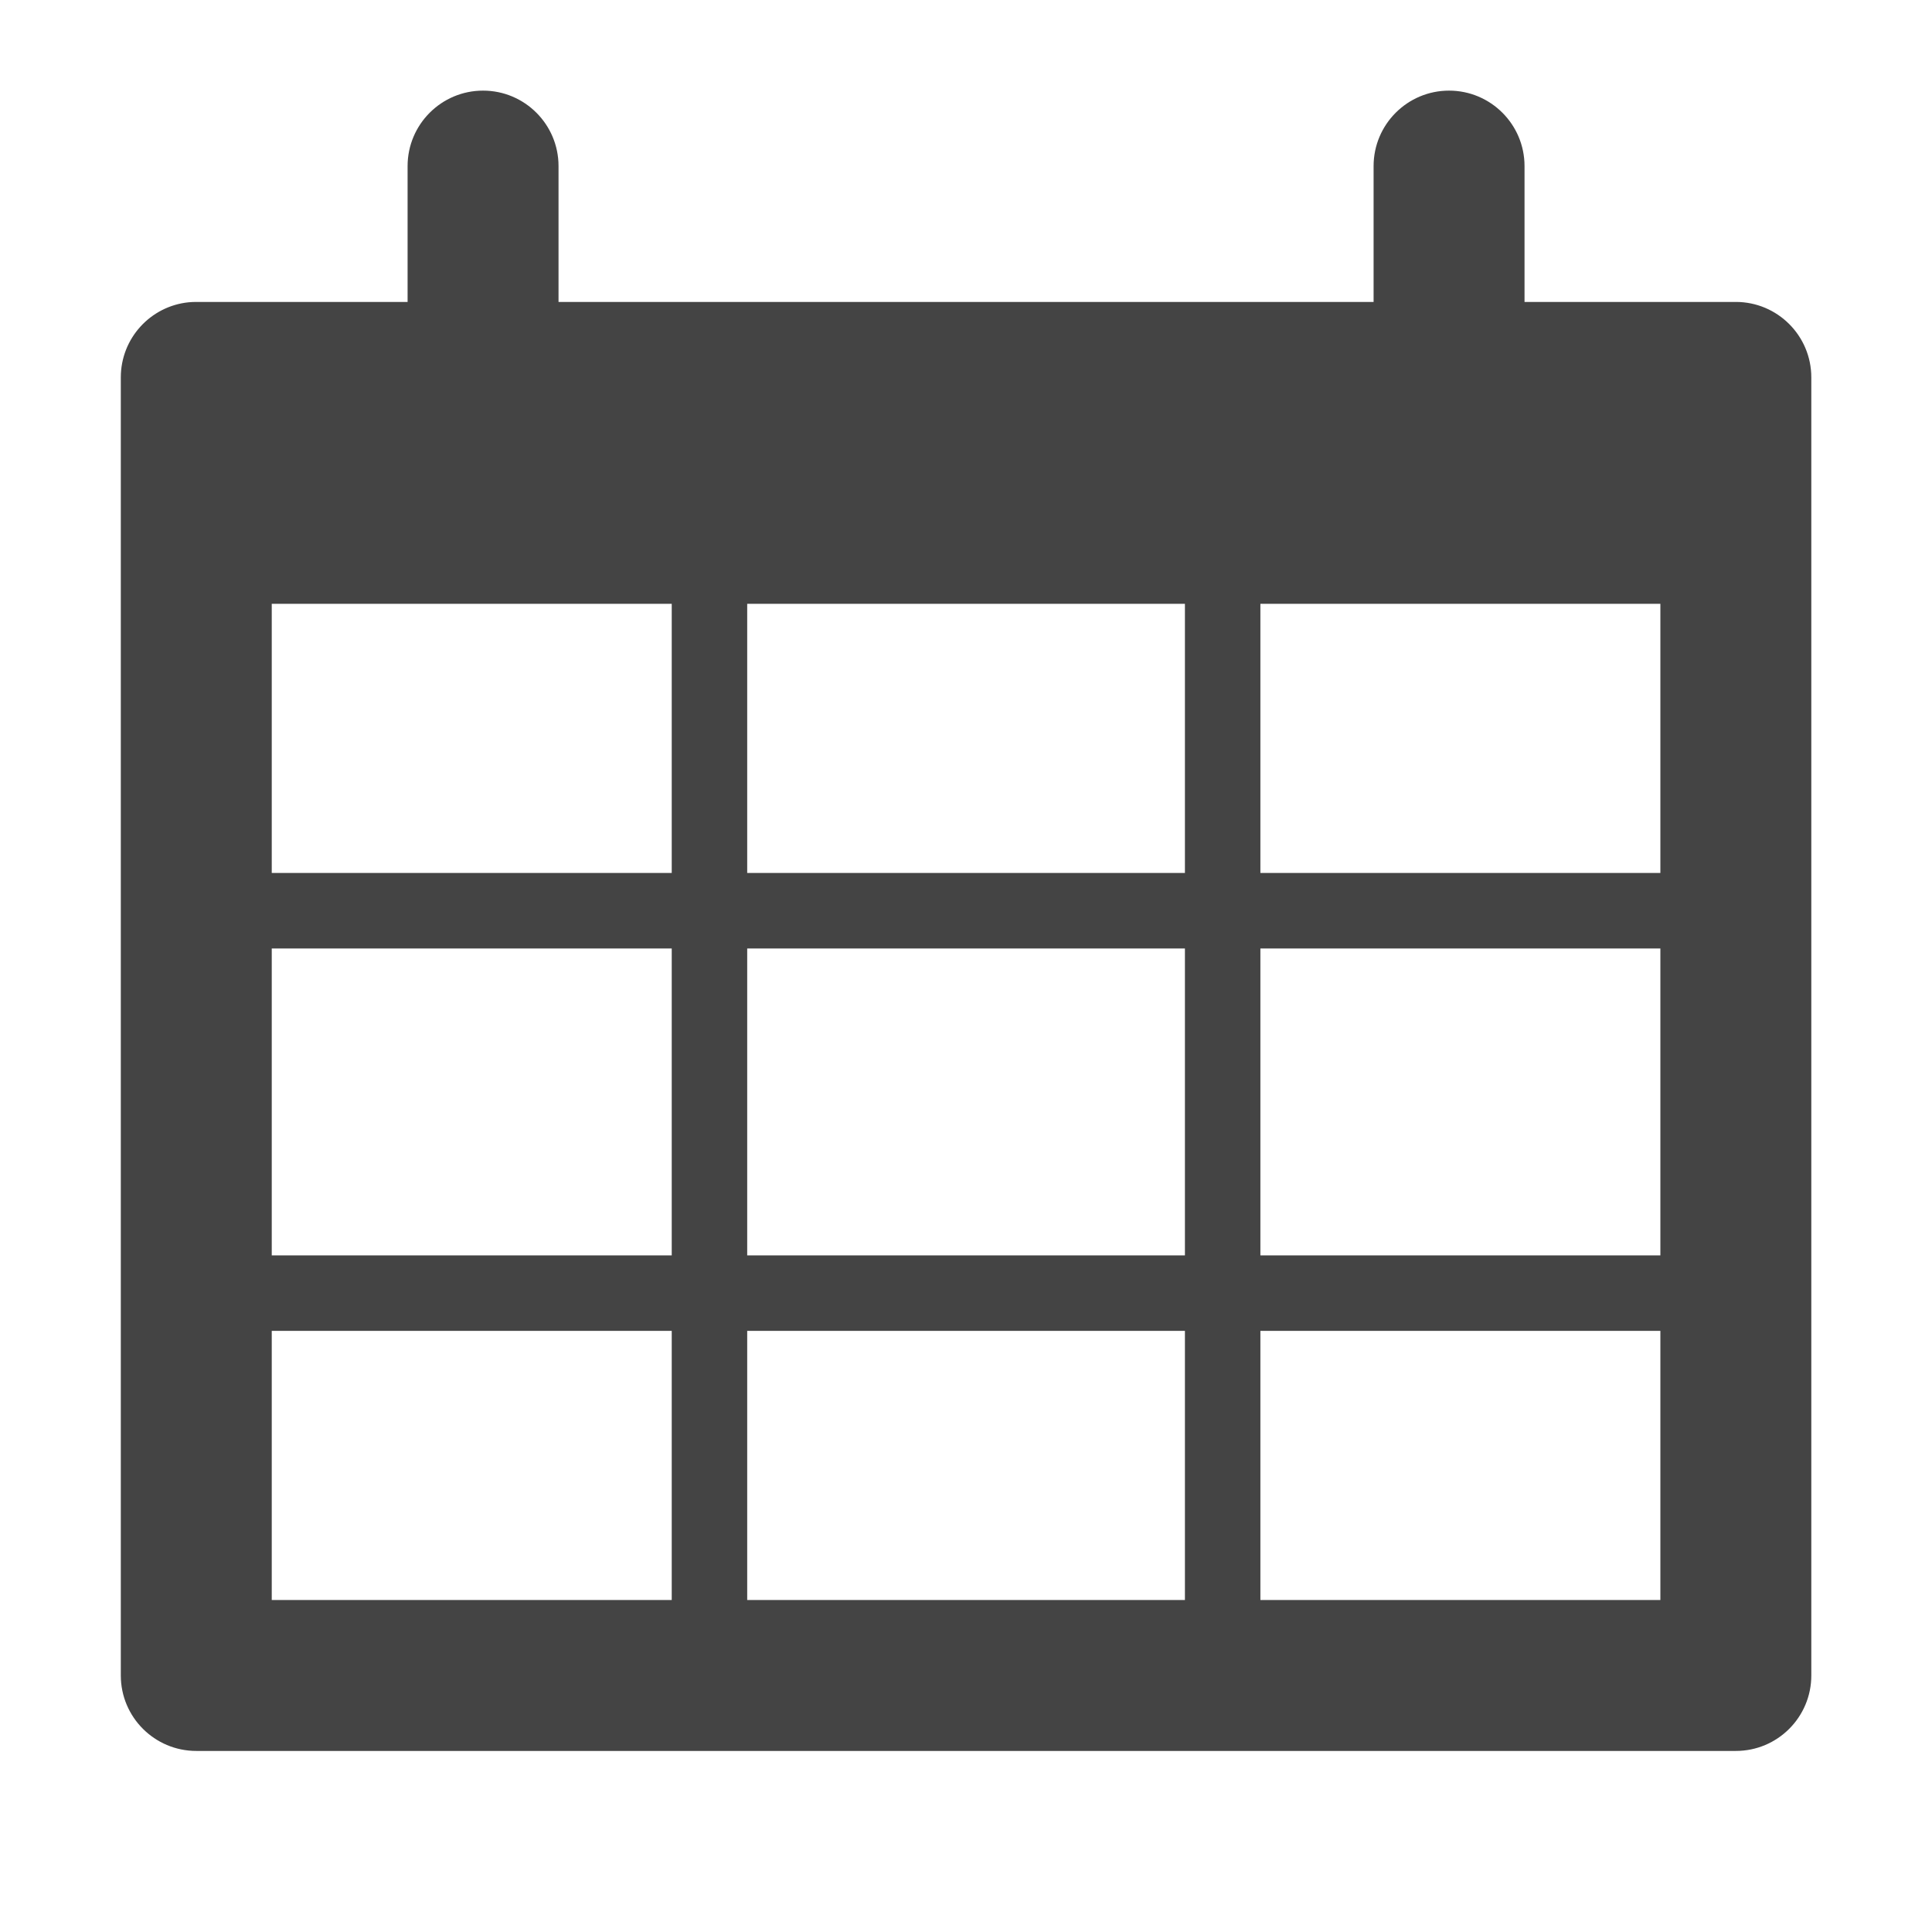
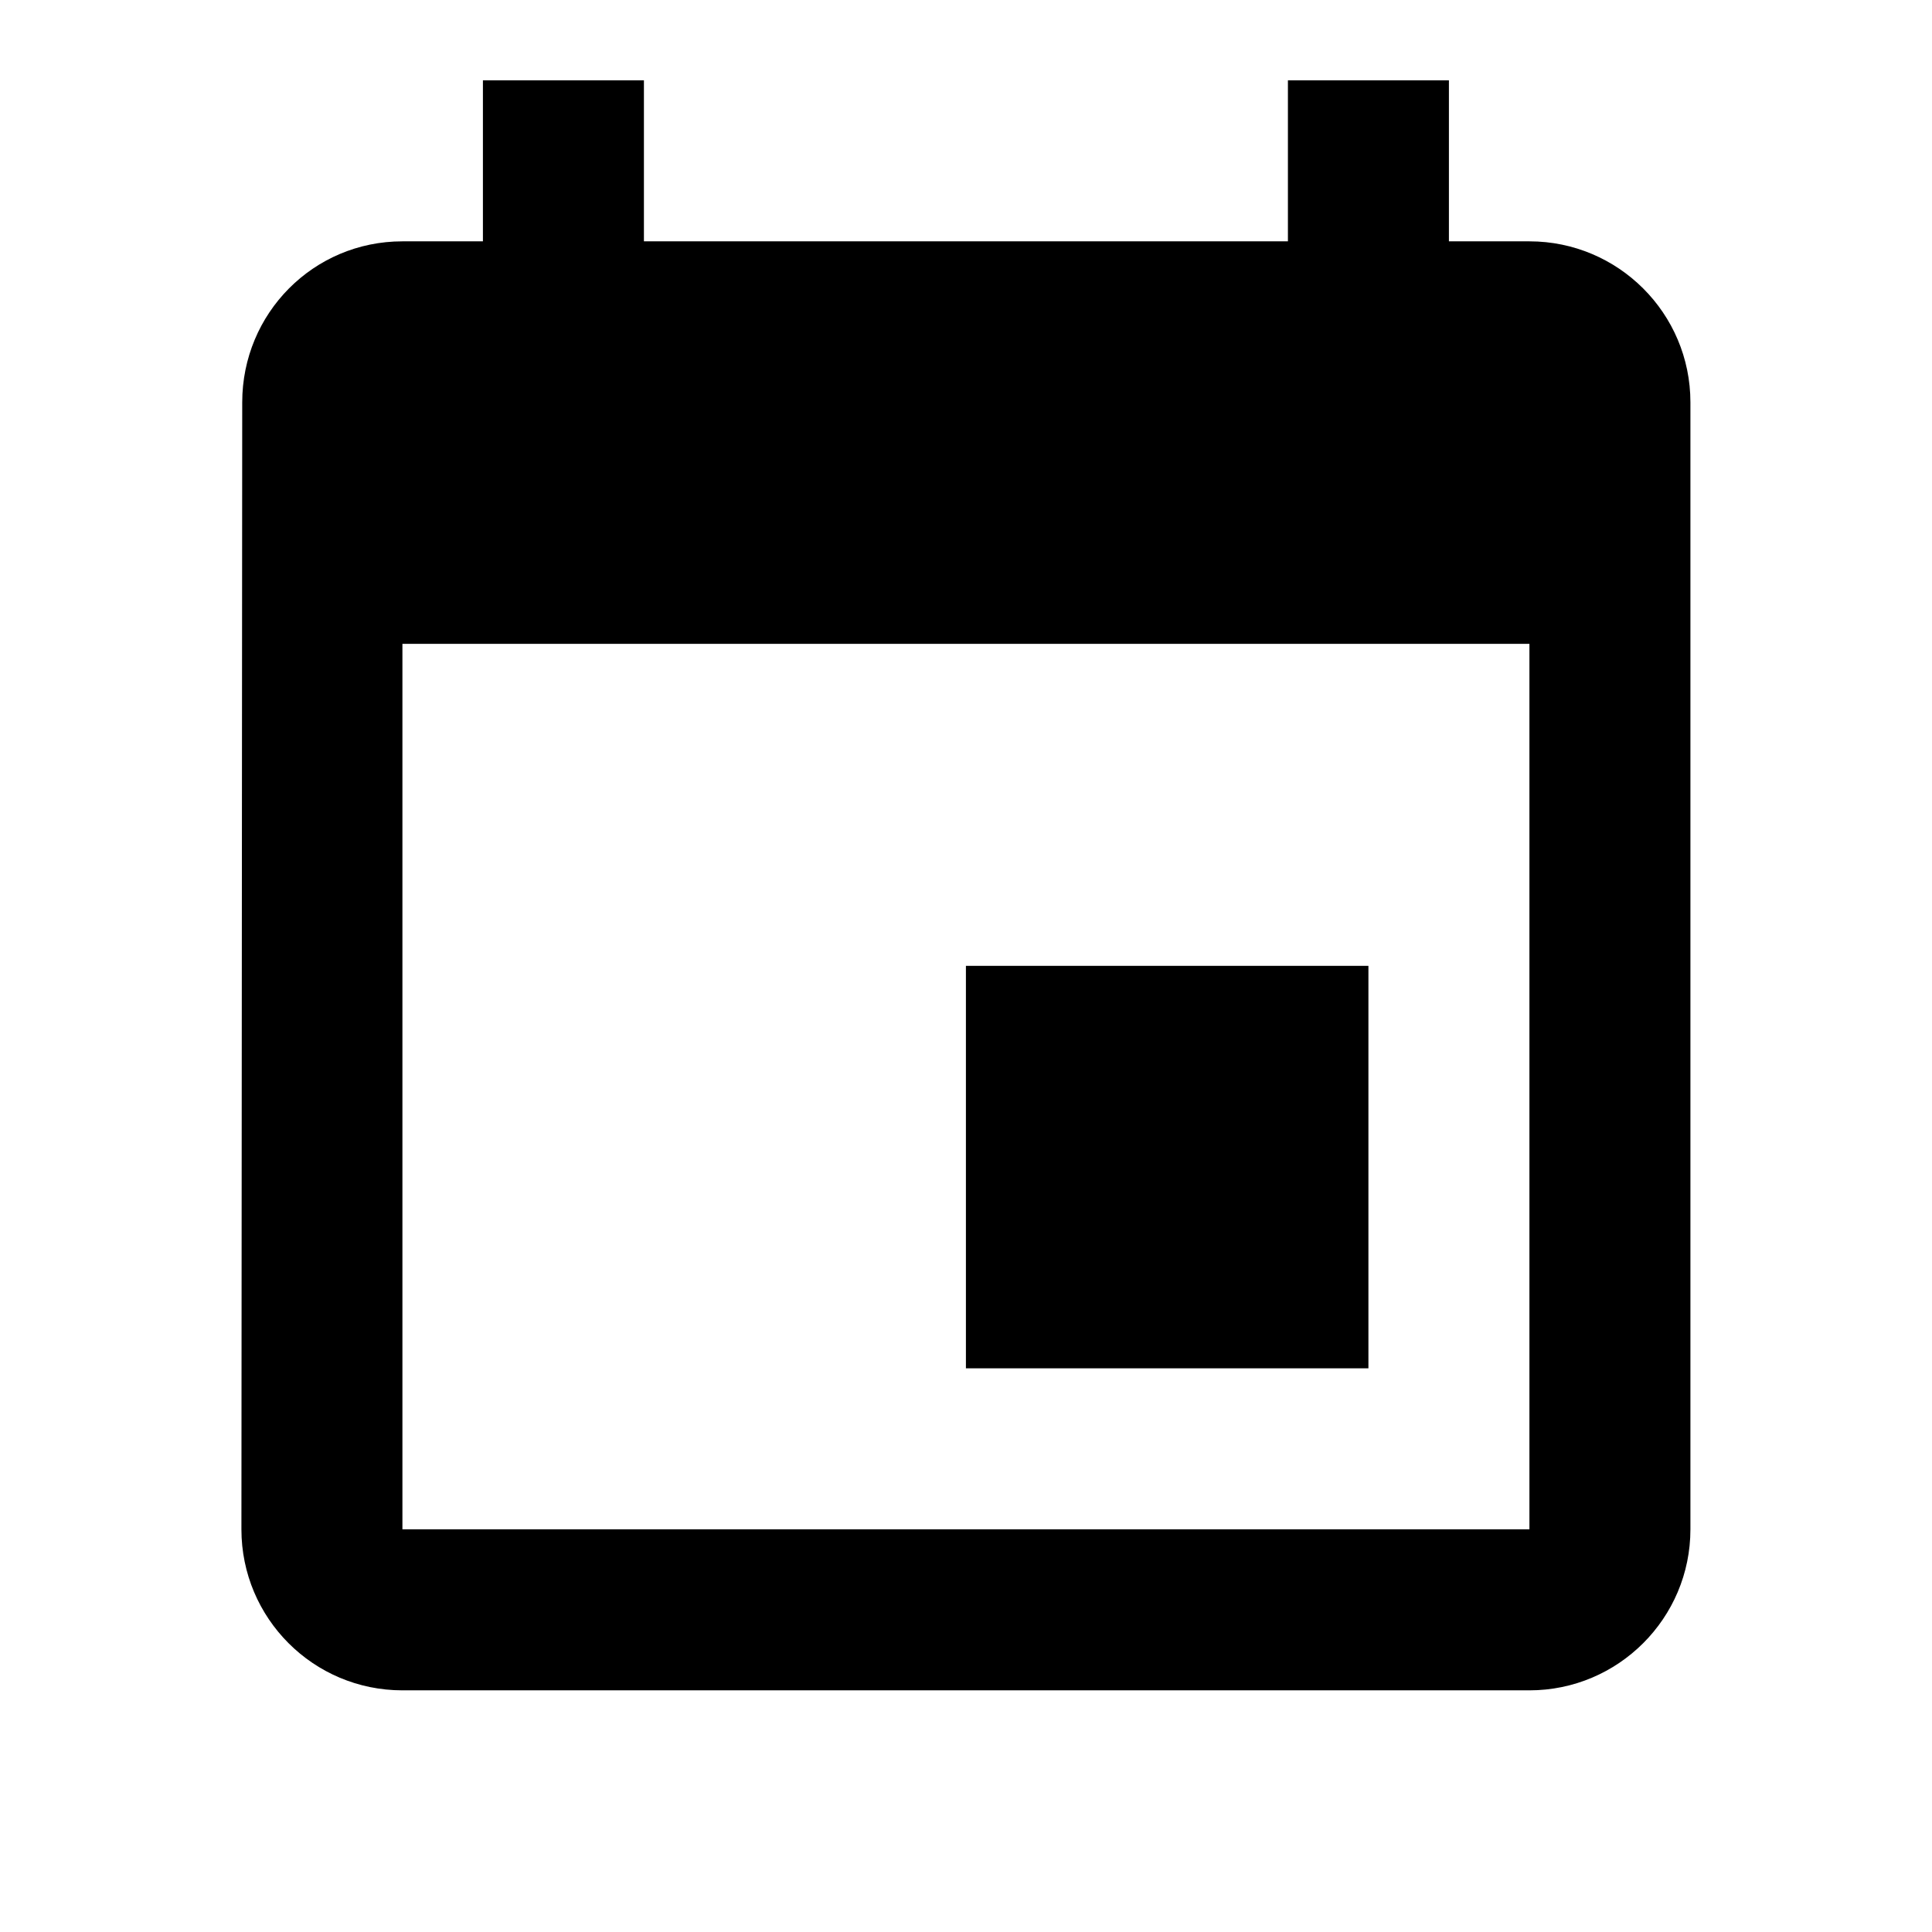
- <svg xmlns="http://www.w3.org/2000/svg" version="1.1" width="32" height="32" viewBox="0 0 32 32">
-   <path fill="#444" d="M28.751 5.001h-3.5v-2.25c0-0.69-0.56-1.25-1.25-1.25s-1.25 0.56-1.25 1.25v2.25h-13.5v-2.25c0-0.69-0.56-1.25-1.25-1.25s-1.25 0.56-1.25 1.25v2.25h-3.5c-0.043 0-0.086 0.002-0.128 0.006-0.63 0.064-1.122 0.596-1.122 1.244v21.5c0 0.69 0.56 1.25 1.25 1.25h25.5c0.691 0 1.25-0.56 1.25-1.25v-21.5c0-0.69-0.56-1.25-1.25-1.25zM11.126 26.501h-6.625v-4.458h6.625v4.458zM11.126 20.793h-6.625v-5.083h6.625v5.083zM11.126 14.459h-6.625v-4.458h6.625v4.458zM19.626 26.501h-7.25v-4.458h7.25v4.458zM19.626 20.793h-7.25v-5.083h7.25v5.083zM19.626 14.459h-7.25v-4.458h7.25v4.458zM27.501 26.501h-6.625v-4.458h6.625v4.458zM27.501 20.793h-6.625v-5.083h6.625v5.083zM27.501 14.459h-6.625v-4.458h6.625v4.458z" />
+ <svg xmlns="http://www.w3.org/2000/svg" version="1.1" baseProfile="full" width="24" height="24" viewBox="0 0 24.00 24.00" enable-background="new 0 0 24.00 24.00" xml:space="preserve">
+   <path fill="#000000" fill-opacity="1" stroke-width="0.2" stroke-linejoin="round" d="M 18.999,18.998L 4.999,18.998L 4.999,7.998L 18.999,7.998M 15.999,0.998L 15.999,2.998L 7.999,2.998L 7.999,0.998L 5.999,0.998L 5.999,2.998L 4.999,2.998C 3.893,2.998 3.009,3.893 3.009,4.998L 2.999,18.998C 2.999,20.102 3.893,20.998 4.999,20.998L 18.999,20.998C 20.102,20.998 20.999,20.102 20.999,18.998L 20.999,4.998C 20.999,3.893 20.102,2.998 18.999,2.998L 17.999,2.998L 17.999,0.998M 16.999,11.998L 11.999,11.998L 11.999,16.998L 16.999,16.998L 16.999,11.998 Z " />
</svg>
